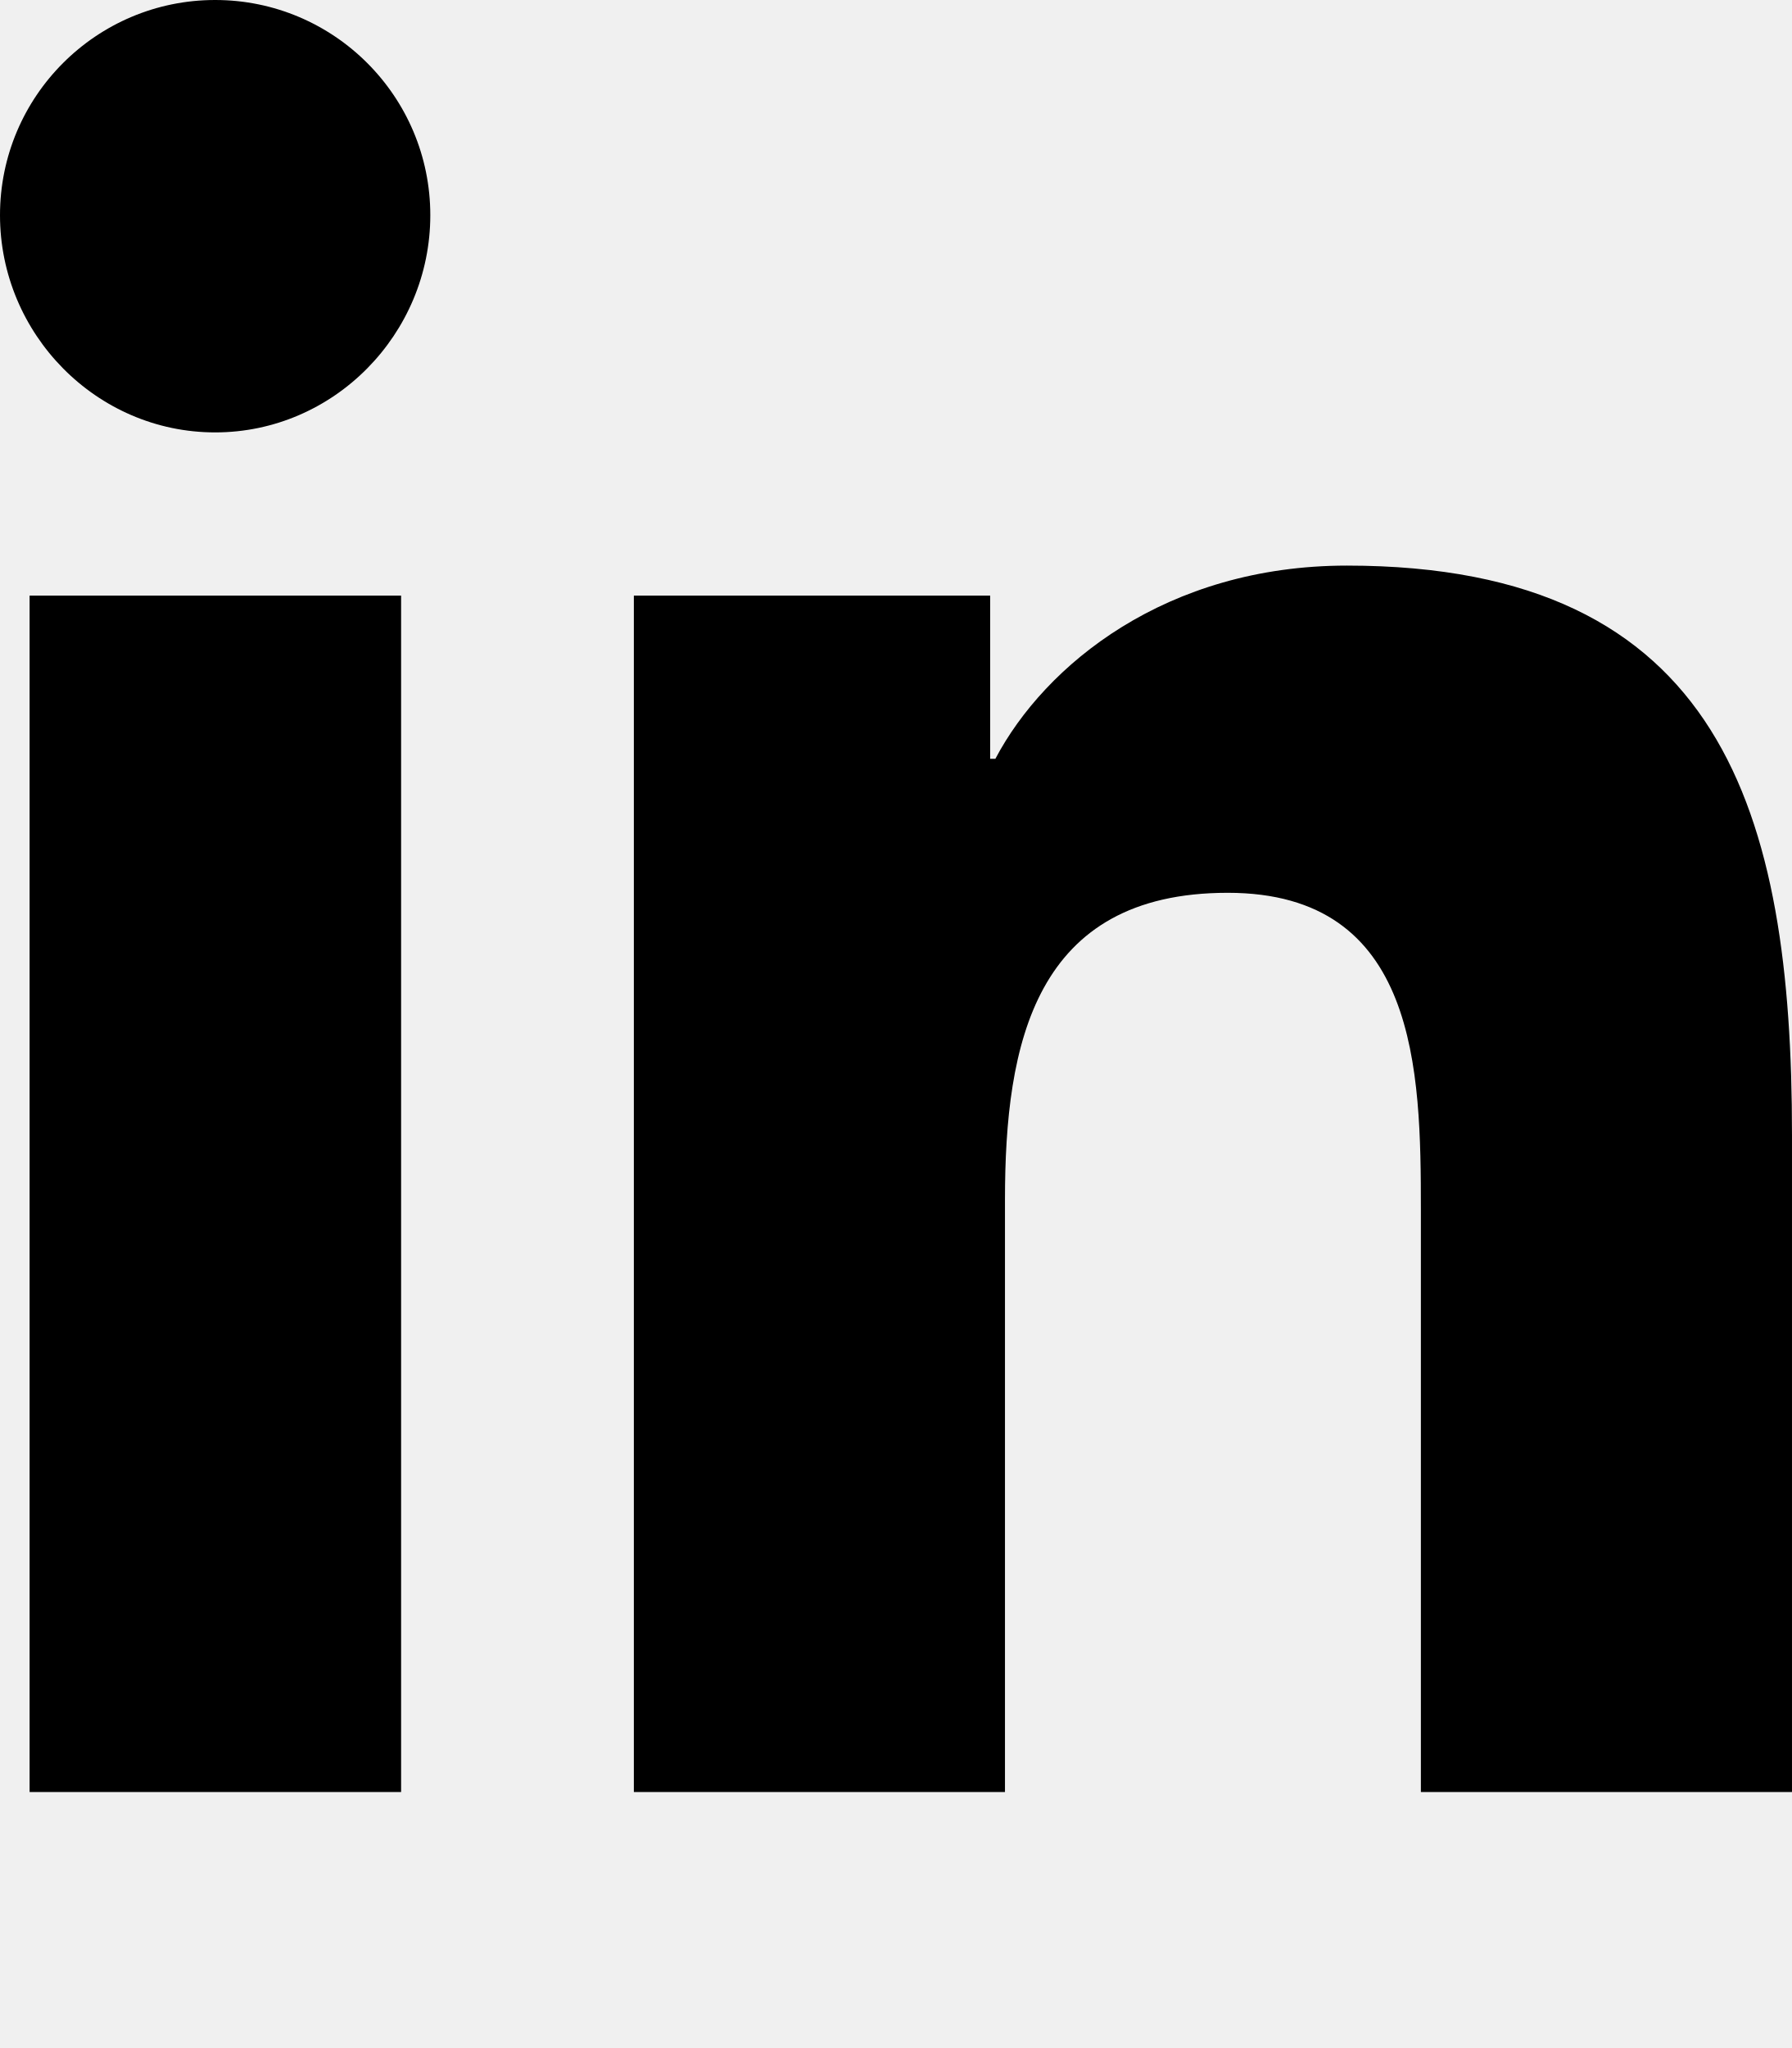
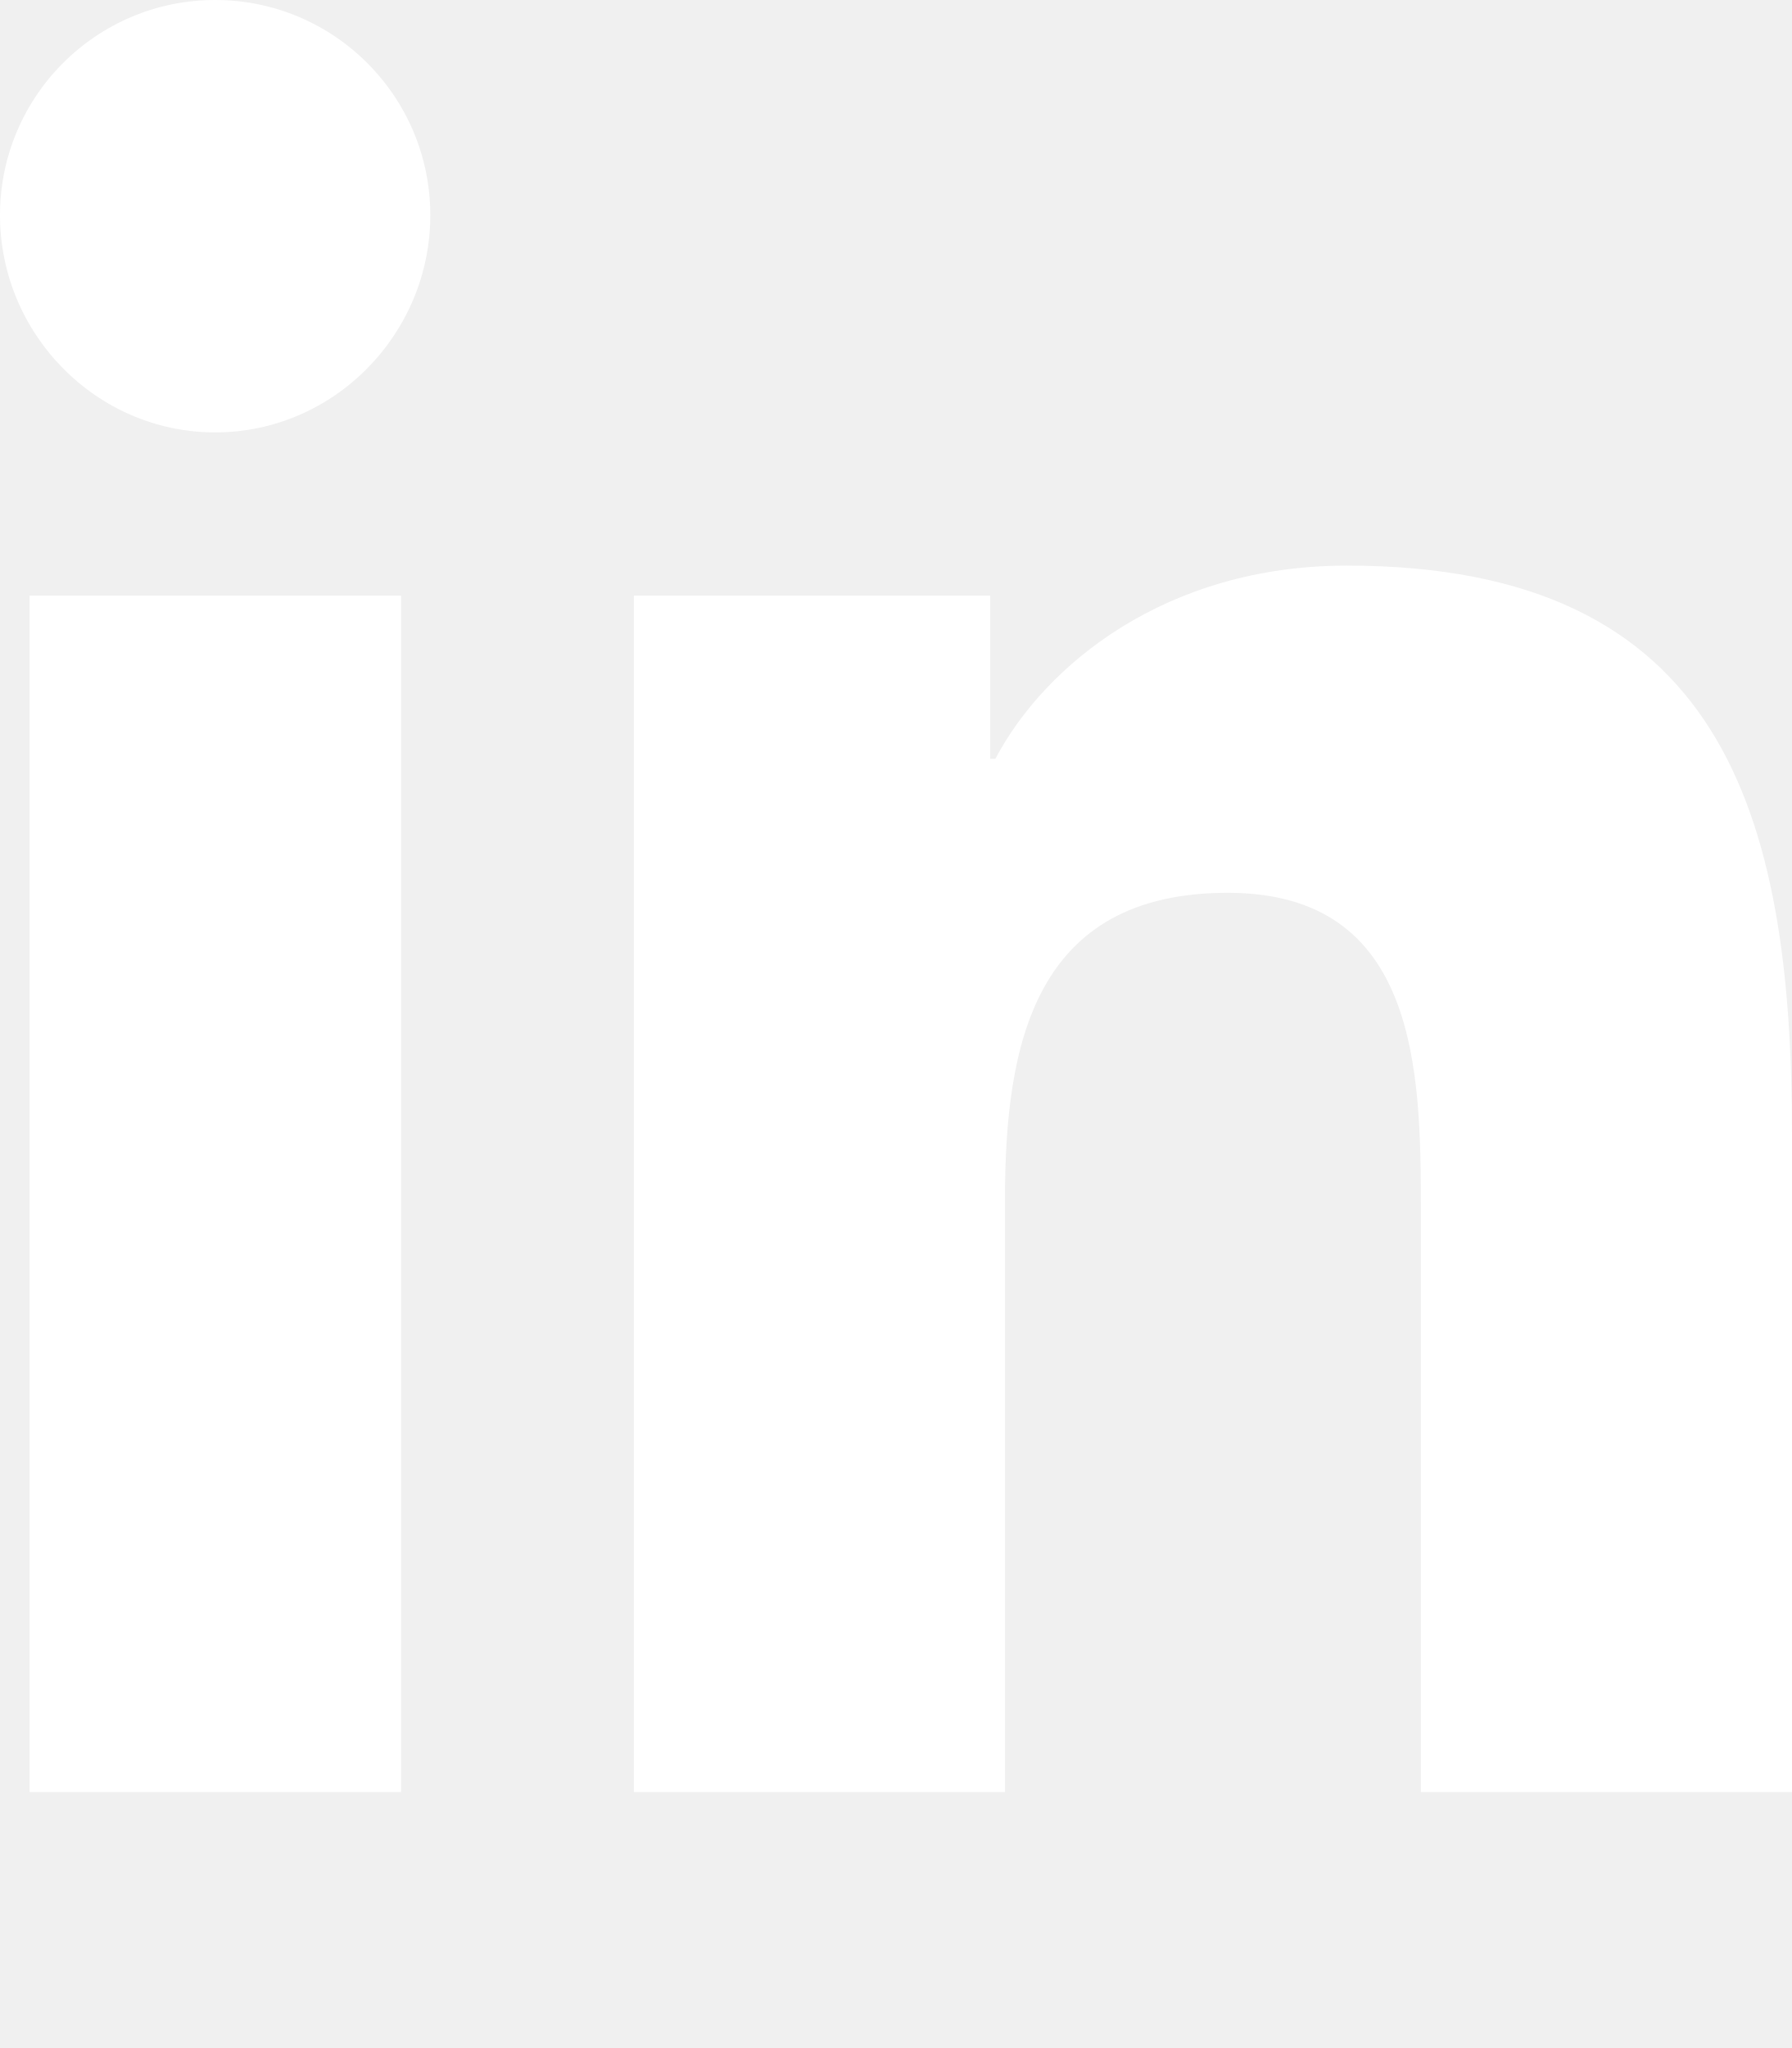
<svg xmlns="http://www.w3.org/2000/svg" aria-hidden="true" data-prefix="fab" data-icon="linkedin-in" class="svg-inline--fa fa-linkedin-in fa-w-14" role="img" viewBox="0 0 448 512">
-   <path fill="currentColor" d="M100.3 448H7.4V148.9h92.9V448zM53.8 108.1C24.1 108.1 0 83.5 0 53.8S24.1 0 53.8 0s53.8 24.1 53.8 53.8-24.1 54.3-53.8 54.3zM448 448h-92.7V302.4c0-34.7-.7-79.2-48.3-79.2-48.3 0-55.7 37.7-55.7 76.7V448h-92.8V148.9h89.1v40.8h1.3c12.4-23.5 42.7-48.3 87.9-48.3 94 0 111.3 61.9 111.3 142.3V448h-.1z" />
+   <path fill="#FFF" d="M100.3 448H7.4V148.9h92.9V448zM53.8 108.1C24.1 108.1 0 83.5 0 53.8S24.1 0 53.8 0s53.8 24.1 53.8 53.8-24.1 54.3-53.8 54.3zM448 448h-92.7V302.4c0-34.7-.7-79.2-48.3-79.2-48.3 0-55.7 37.7-55.7 76.7V448h-92.8V148.9h89.1v40.8h1.3c12.4-23.5 42.7-48.3 87.9-48.3 94 0 111.3 61.9 111.3 142.3V448h-.1z" />
</svg>
